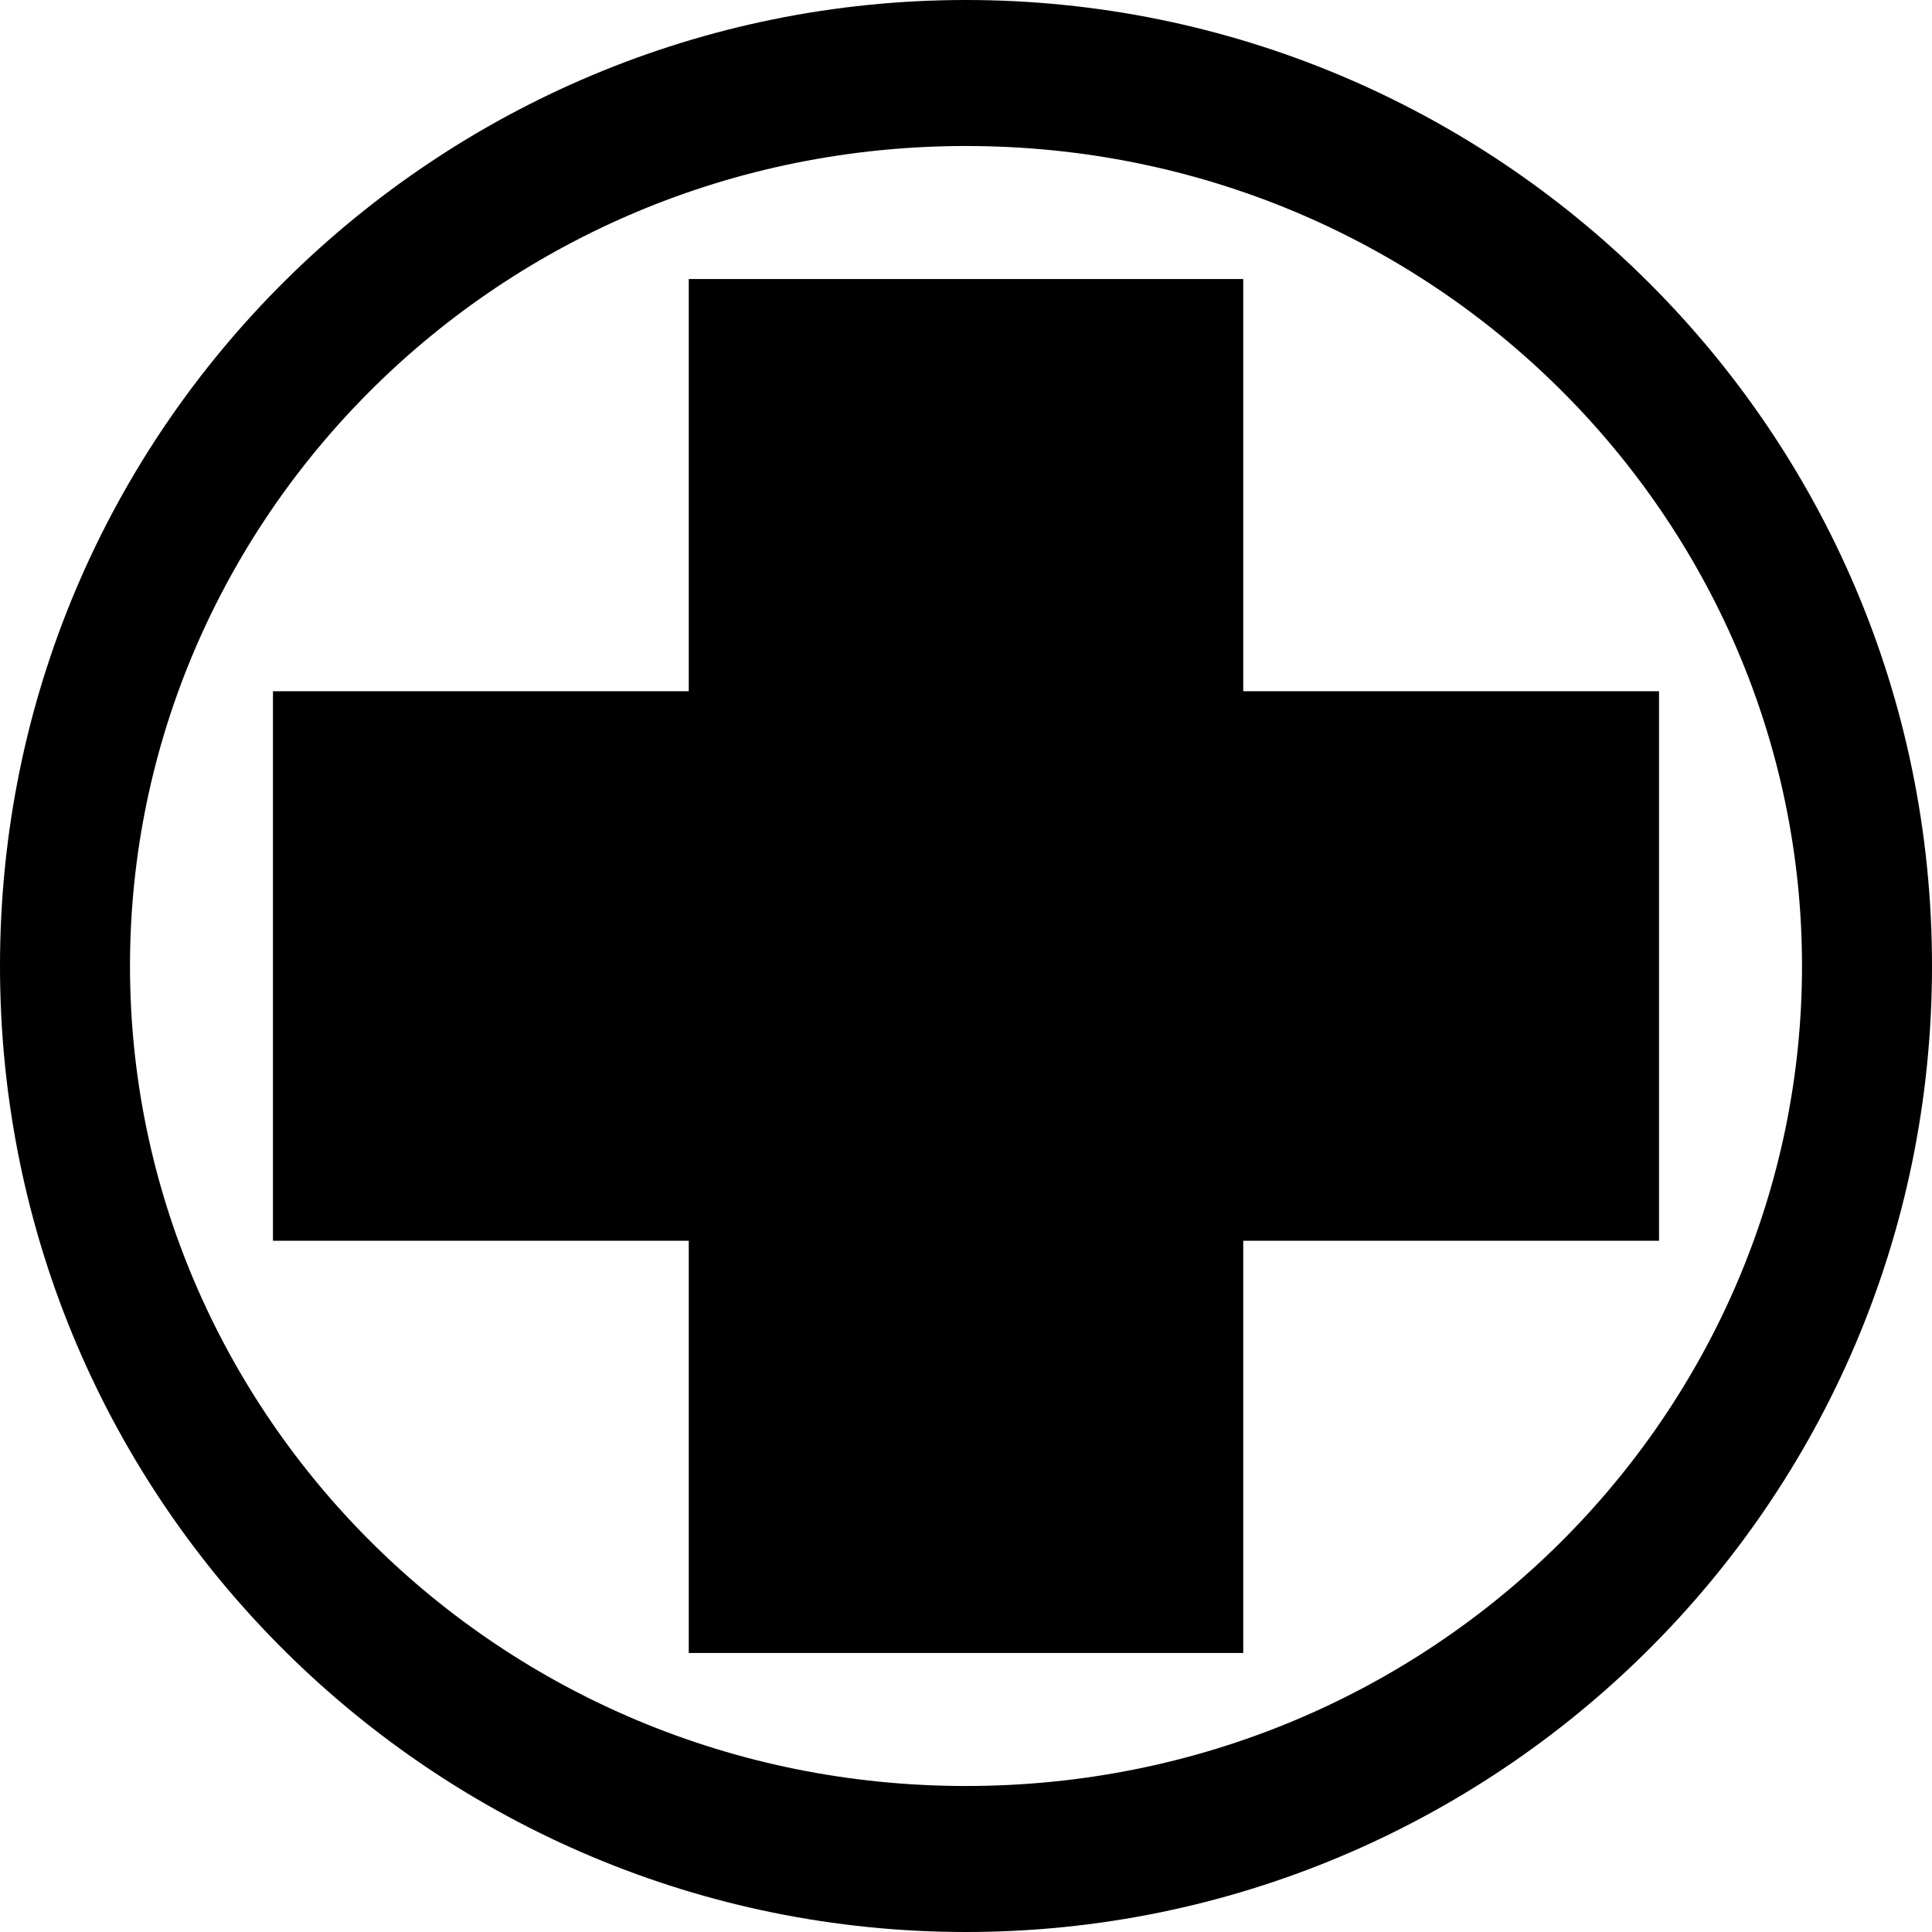
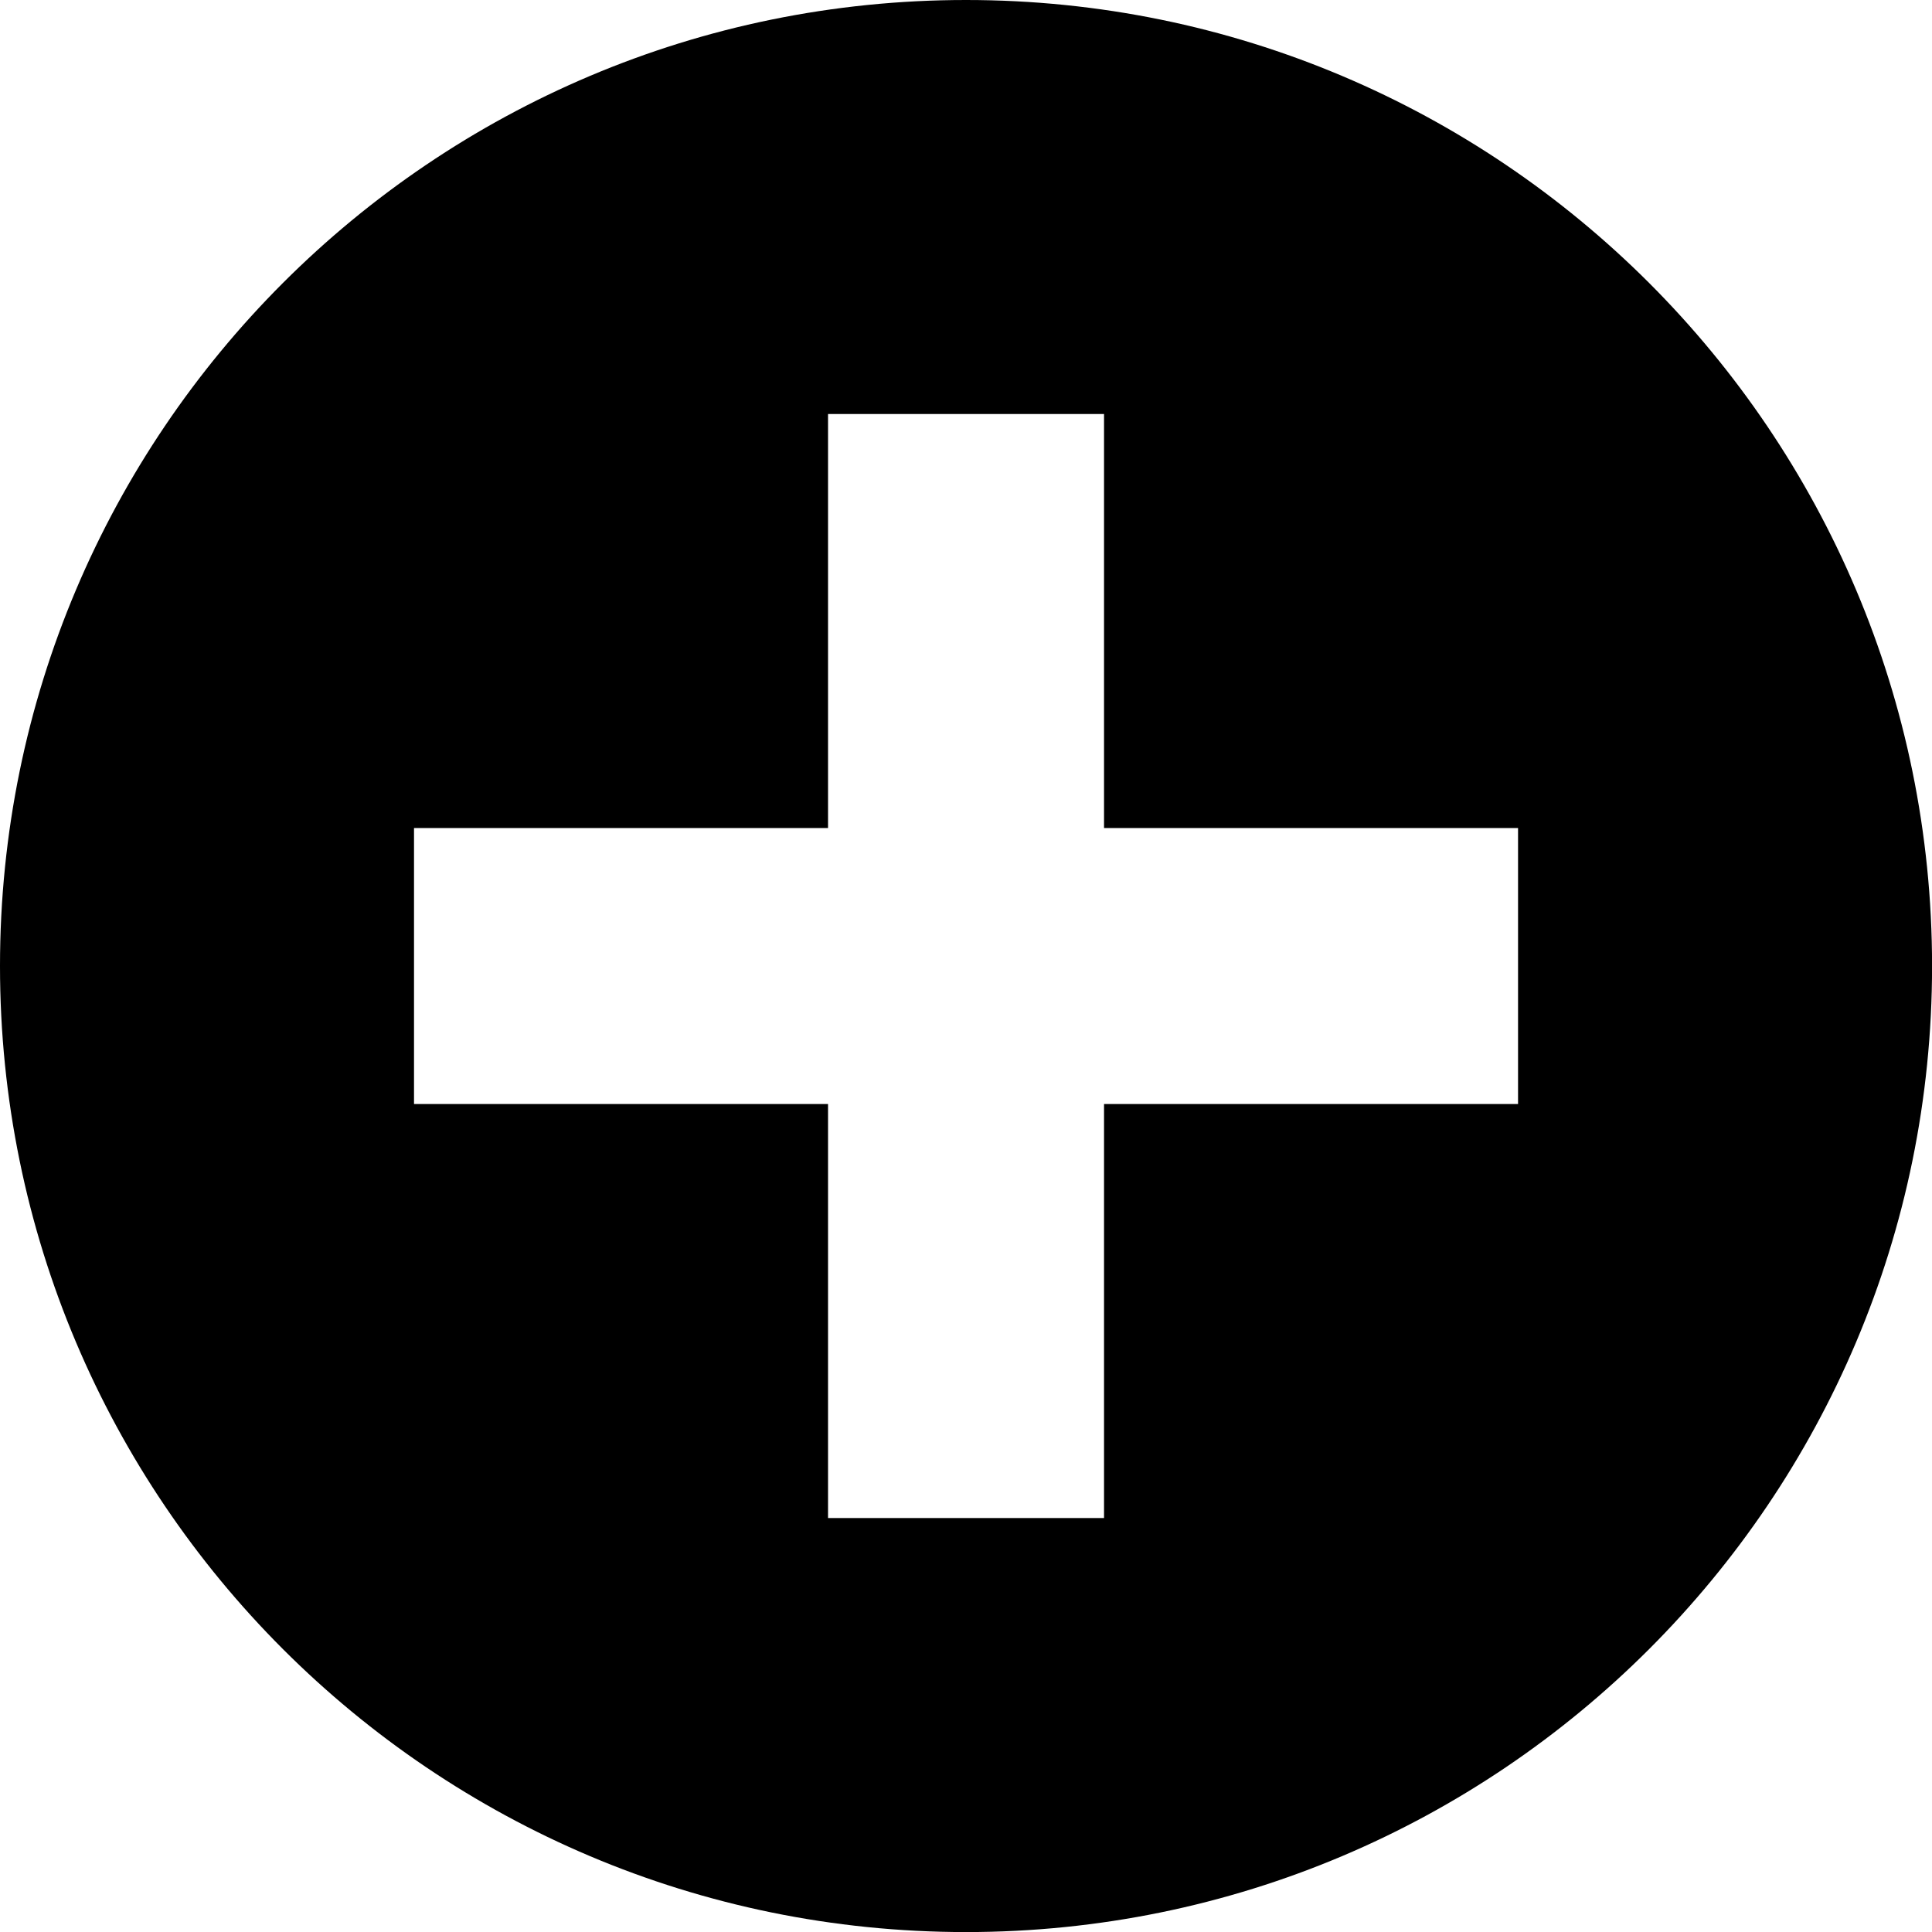
- <svg xmlns="http://www.w3.org/2000/svg" version="1.1" width="14" height="14" viewBox="0 0 14 14">
-   <rect width="14" height="14" x="0" y="0" id="canvas" style="fill:none;stroke:none;visibility:hidden" />
-   <path d="M 7,0 C 3.178,0 0,3.089 0,7 c 0,3.911 3.178,7 7,7 3.822,0 7,-3.089 7,-7 C 14,3.089 10.822,0 7,0 z m 0,1.058 c 3.389,0 6.058,2.706 6.058,5.942 0,3.237 -2.669,5.942 -6.058,5.942 C 3.611,12.942 0.942,10.237 0.942,7 0.942,3.763 3.611,1.058 7,1.058 z m -2.009,0.964 0,2.987 -3.013,0 0,3.982 3.013,0 0,2.987 4.018,0 0,-2.987 3.013,0 0,-3.982 -3.013,0 0,-2.987 -4.018,0 z" id="hospital" />
+ <svg xmlns="http://www.w3.org/2000/svg" width="14" height="14" version="1.1" viewBox="0 0 3.704 3.704">
+   <g transform="translate(0 -293.3)">
+     <path transform="matrix(.26458 0 0 .26458 0 293.3)" d="m7 0a7 7 0 0 0-7 7 7 7 0 0 0 7 7 7 7 0 0 0 7-7 7 7 0 0 0-7-7zm-1 3h2v3h3v2h-3v3h-2v-3h-3v-2h3v-3z" fill="#000000" />
+   </g>
</svg>
